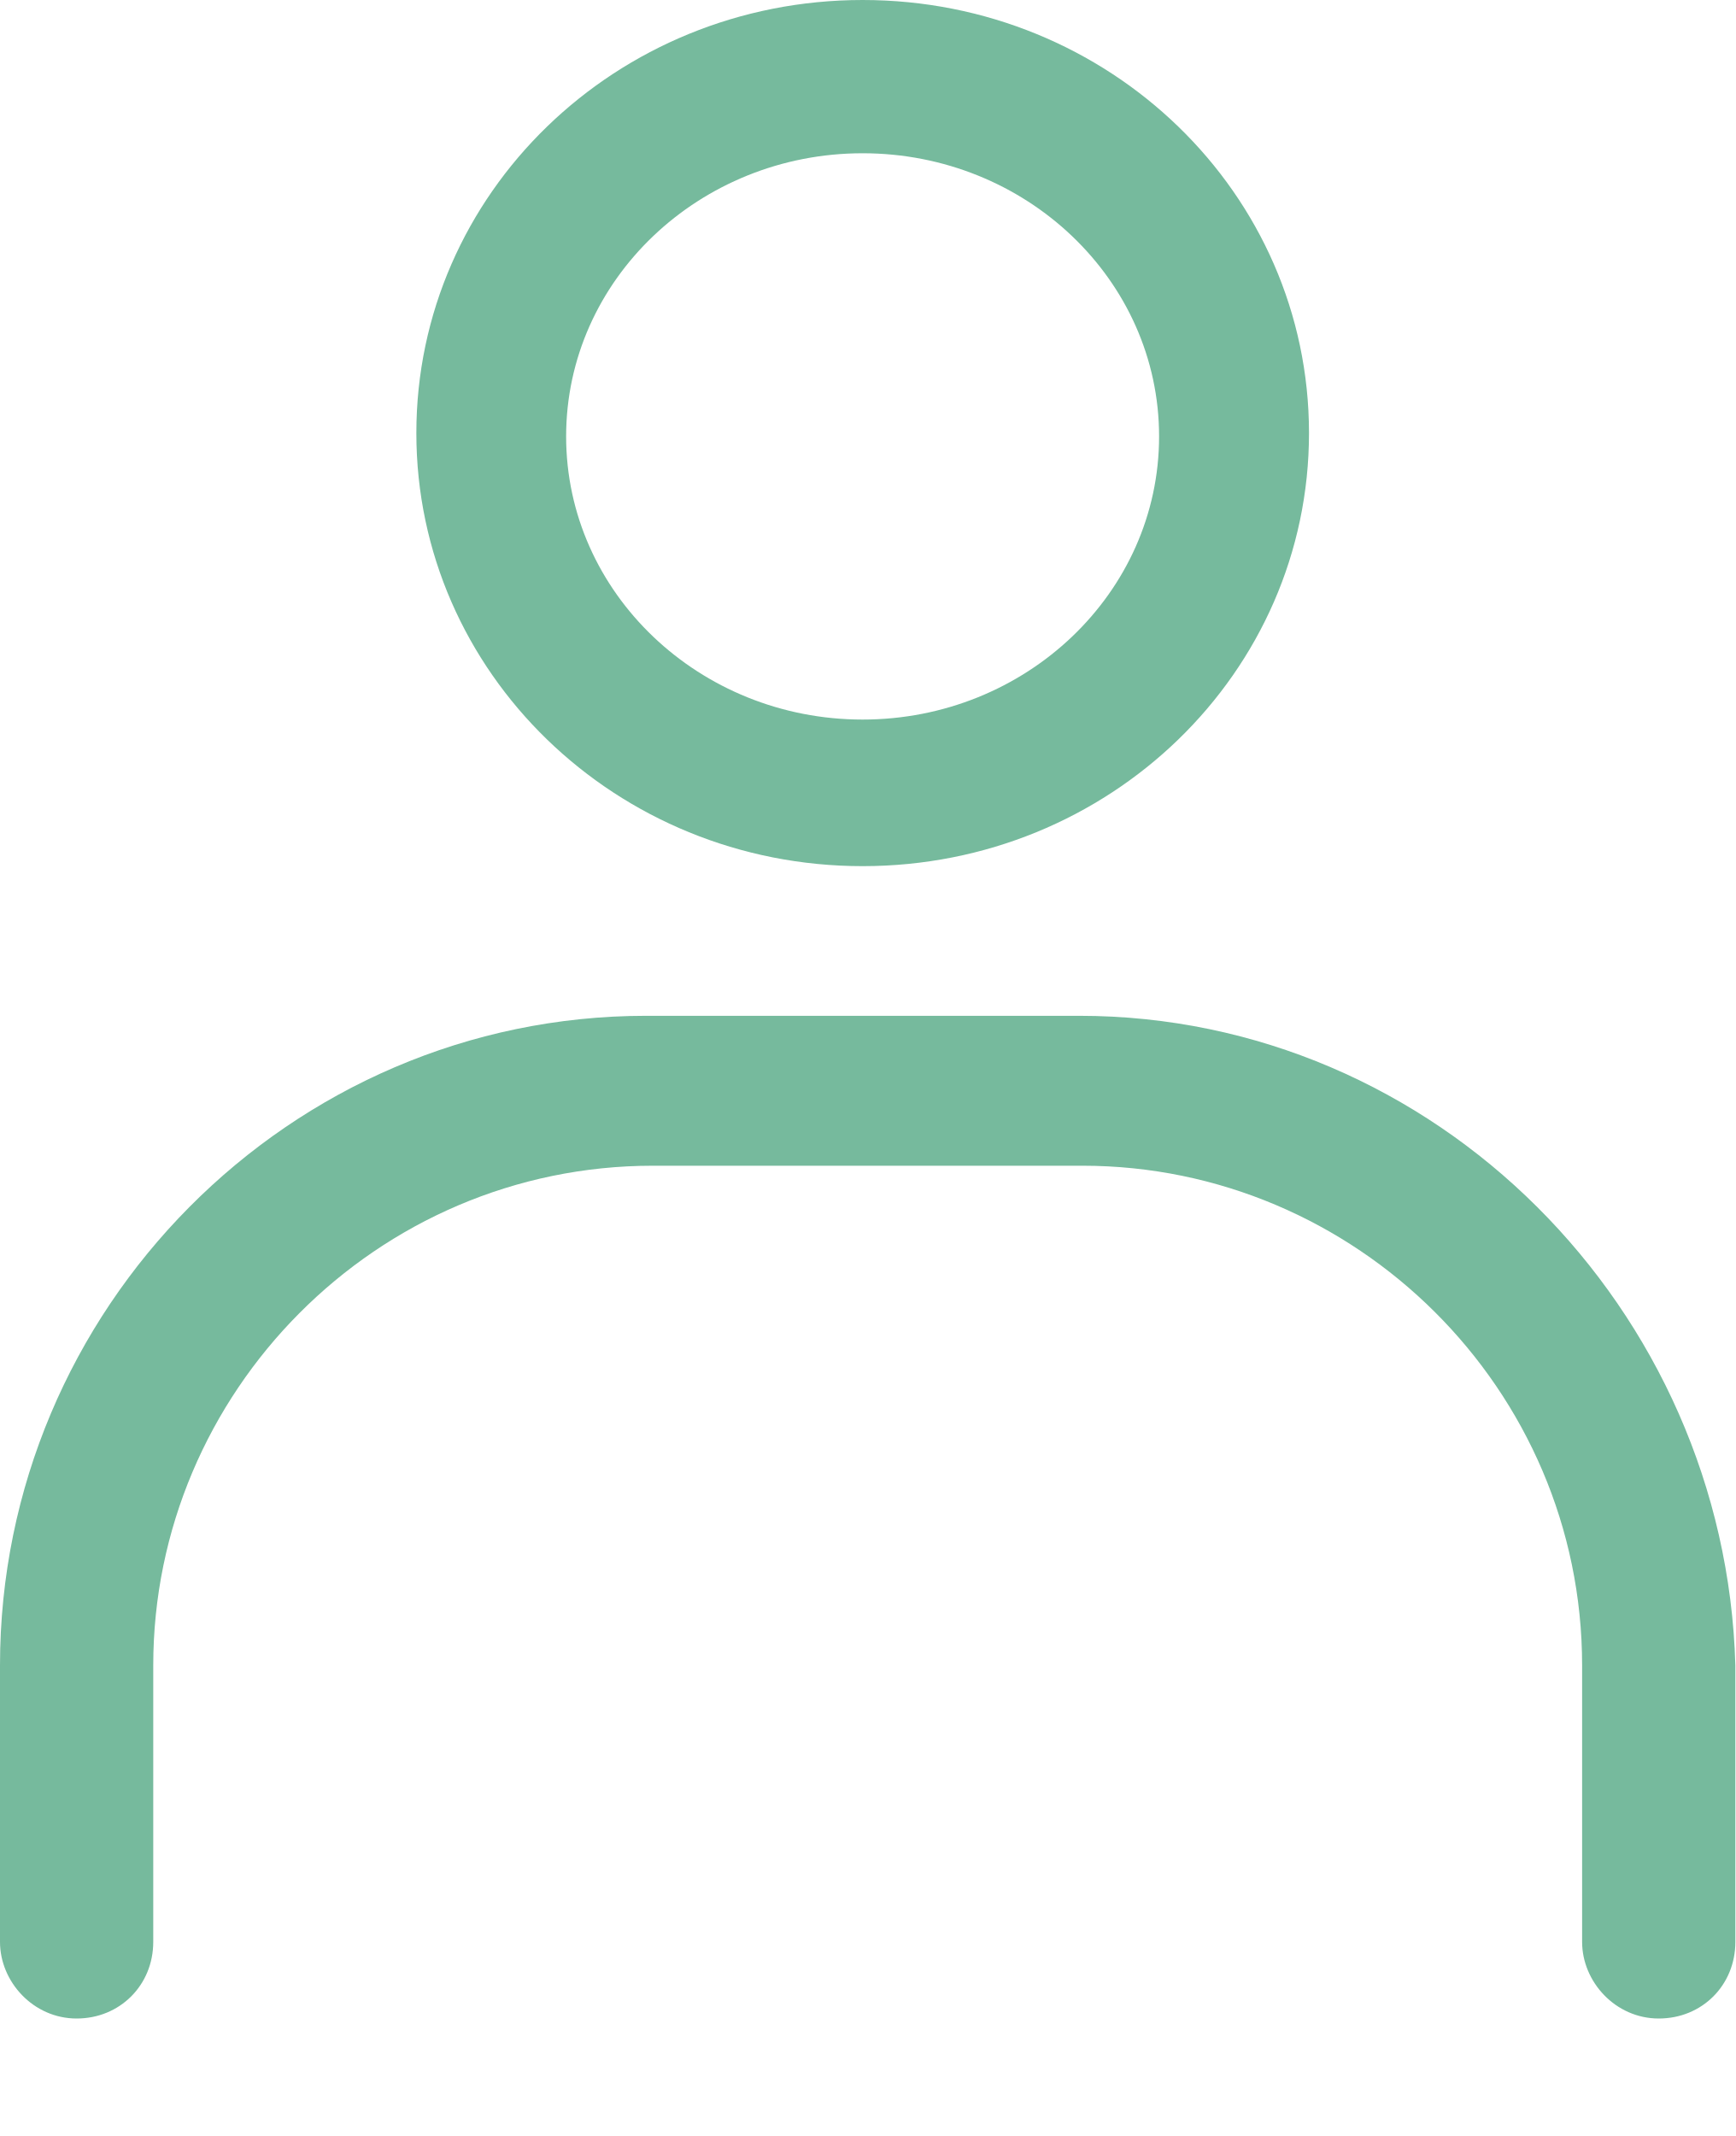
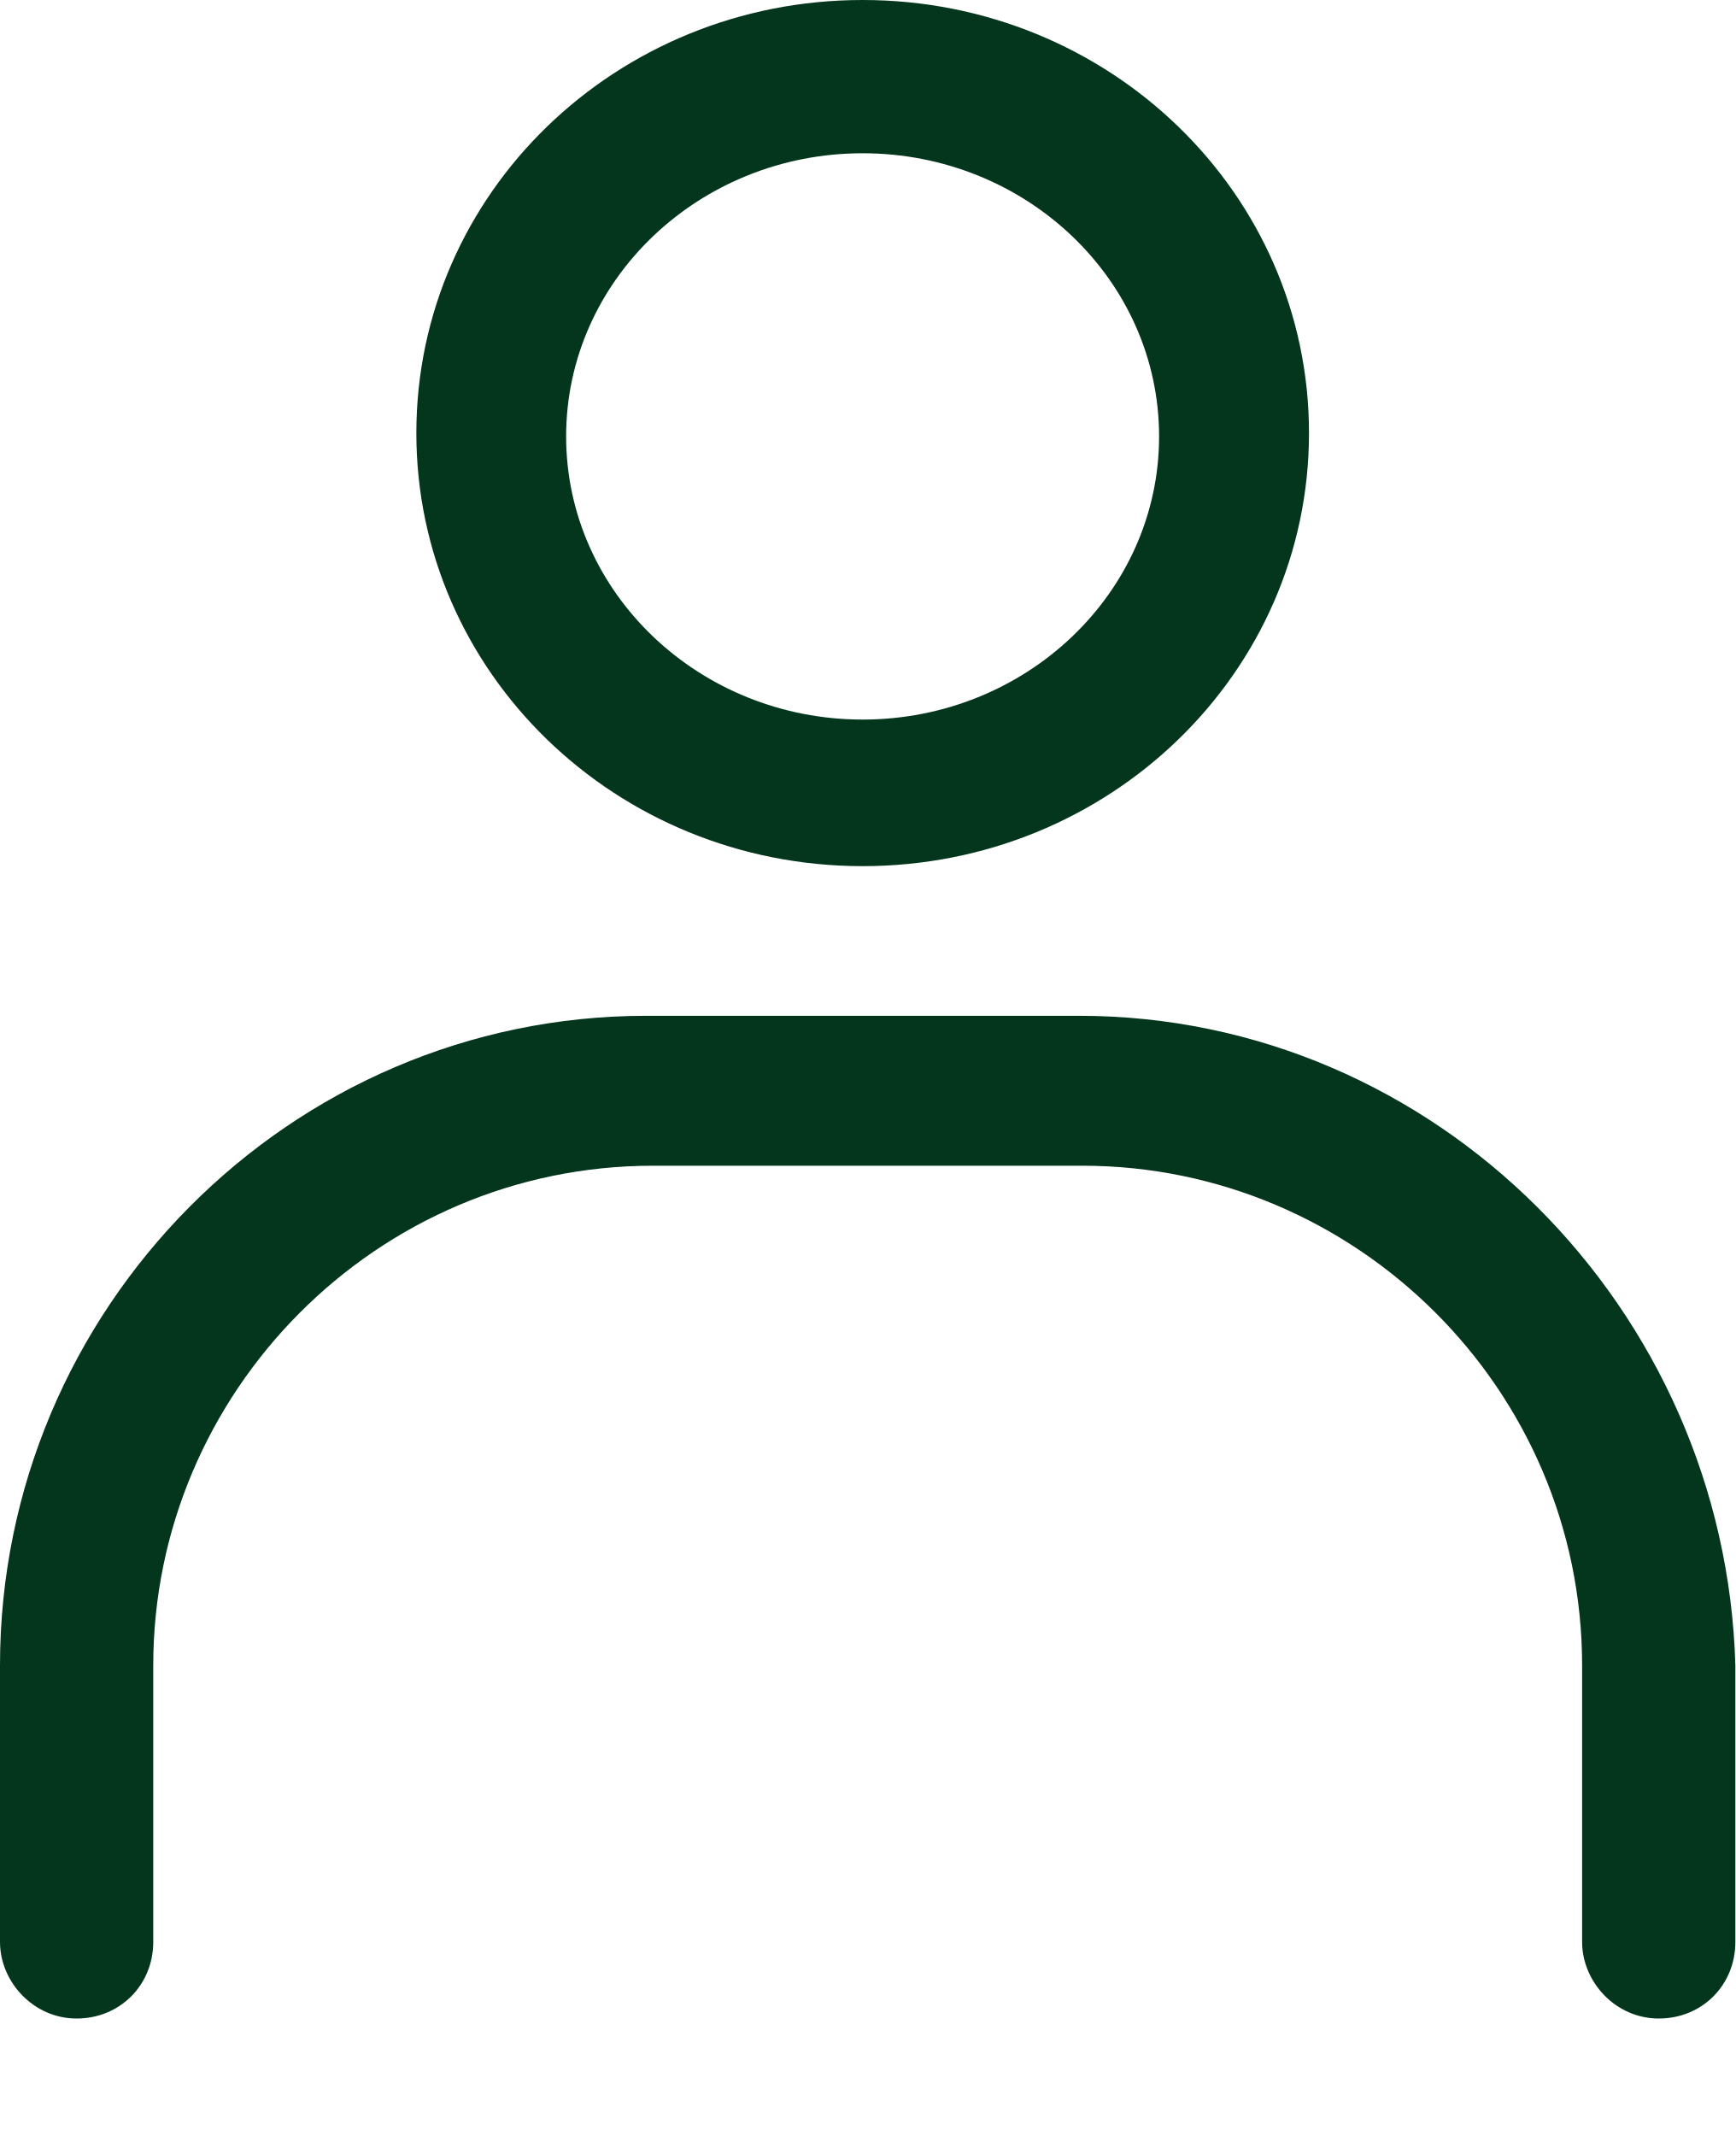
<svg xmlns="http://www.w3.org/2000/svg" width="13" height="16" viewBox="0 0 13 16" fill="none">
-   <path d="M6.462 6.488C8.309 6.488 9.806 5.04 9.806 3.244C9.806 1.447 8.309 0 6.462 0C4.616 0 3.119 1.447 3.119 3.244C3.119 5.04 4.616 6.488 6.462 6.488ZM6.462 1.148C7.685 1.148 8.683 2.096 8.683 3.269C8.683 4.441 7.685 5.39 6.462 5.39C5.24 5.39 4.241 4.441 4.241 3.269C4.241 2.096 5.24 1.148 6.462 1.148Z" fill="#76BA9D" />
-   <path d="M8.084 7.609H4.841C2.171 7.609 0 9.805 0 12.475V14.546C0 14.845 0.25 15.12 0.574 15.12C0.898 15.12 1.148 14.87 1.148 14.546V12.475C1.148 10.429 2.82 8.732 4.891 8.732H8.109C10.155 8.732 11.852 10.404 11.852 12.475V14.546C11.852 14.845 12.102 15.12 12.426 15.12C12.751 15.12 13 14.87 13 14.546V12.475C12.925 9.805 10.754 7.609 8.084 7.609Z" fill="#76BA9D" />
+   <path d="M6.462 6.488C8.309 6.488 9.806 5.04 9.806 3.244C9.806 1.447 8.309 0 6.462 0C4.616 0 3.119 1.447 3.119 3.244C3.119 5.04 4.616 6.488 6.462 6.488ZM6.462 1.148C7.685 1.148 8.683 2.096 8.683 3.269C8.683 4.441 7.685 5.39 6.462 5.39C5.24 5.39 4.241 4.441 4.241 3.269C4.241 2.096 5.24 1.148 6.462 1.148Z" fill="#04361D" />
+   <path d="M8.084 7.609H4.841C2.171 7.609 0 9.805 0 12.475V14.546C0 14.845 0.25 15.12 0.574 15.12C0.898 15.12 1.148 14.87 1.148 14.546V12.475C1.148 10.429 2.82 8.732 4.891 8.732H8.109C10.155 8.732 11.852 10.404 11.852 12.475V14.546C11.852 14.845 12.102 15.12 12.426 15.12C12.751 15.12 13 14.87 13 14.546V12.475C12.925 9.805 10.754 7.609 8.084 7.609Z" fill="#04361D" />
</svg>
